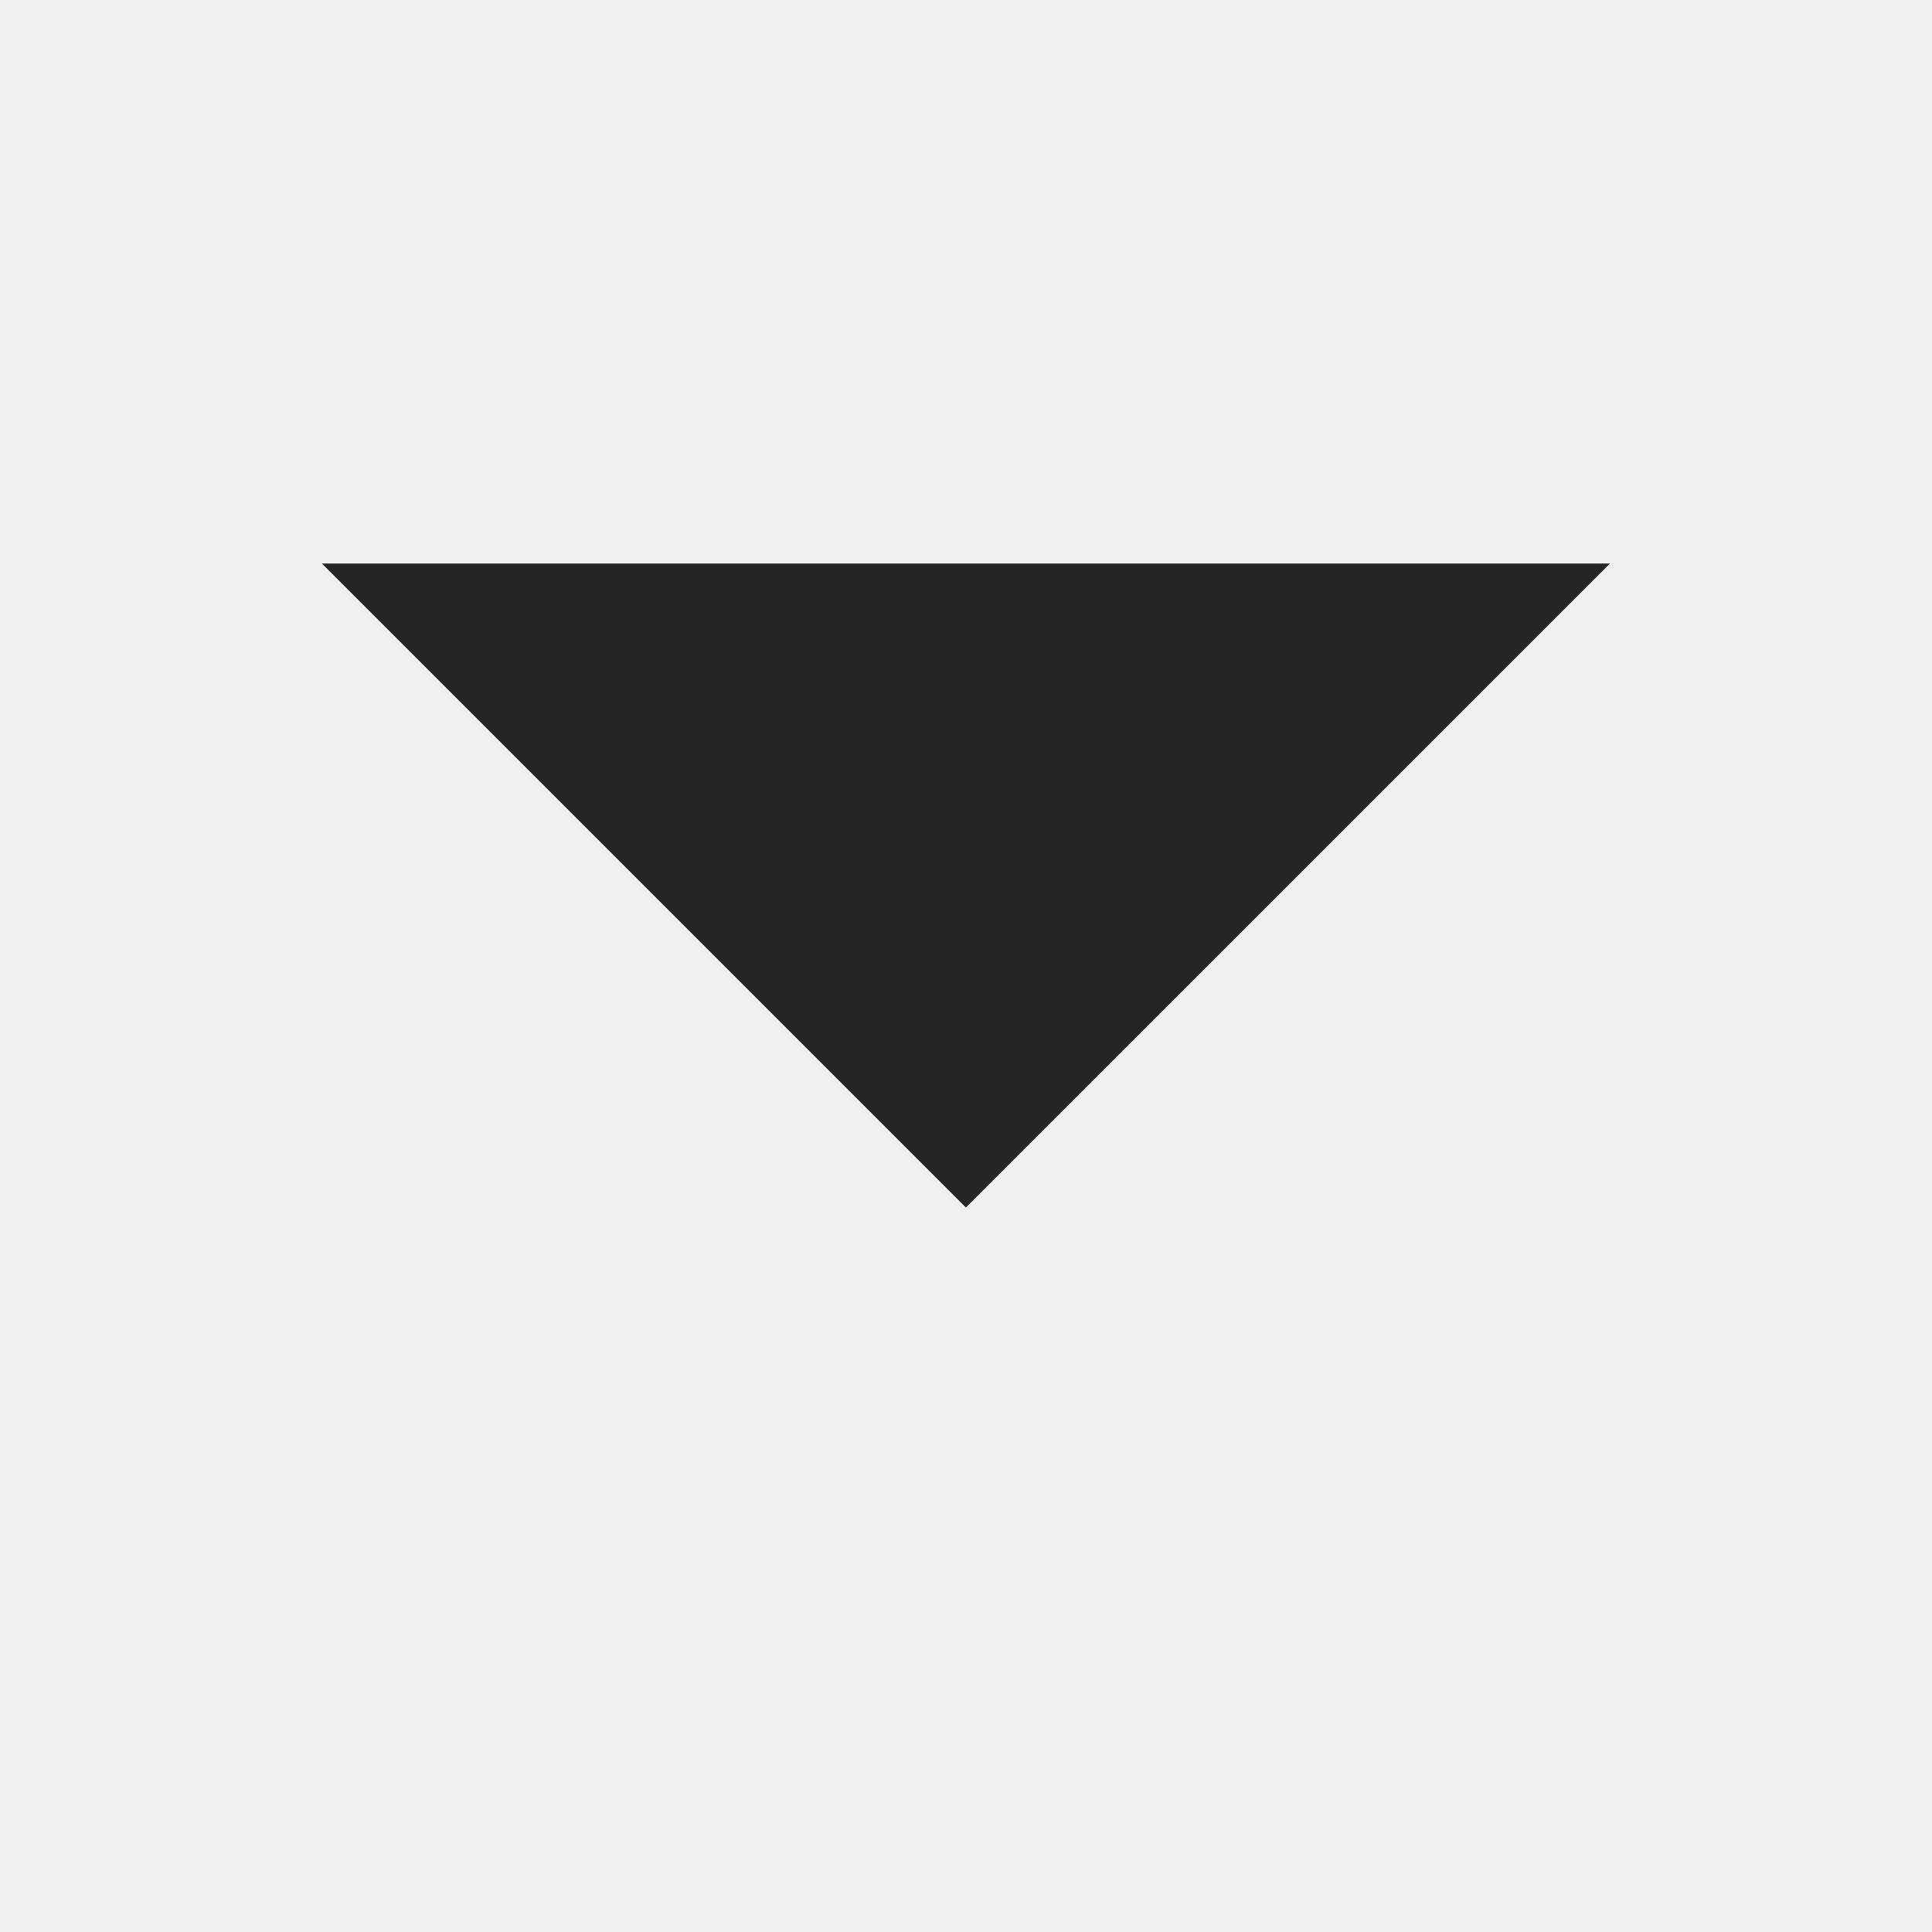
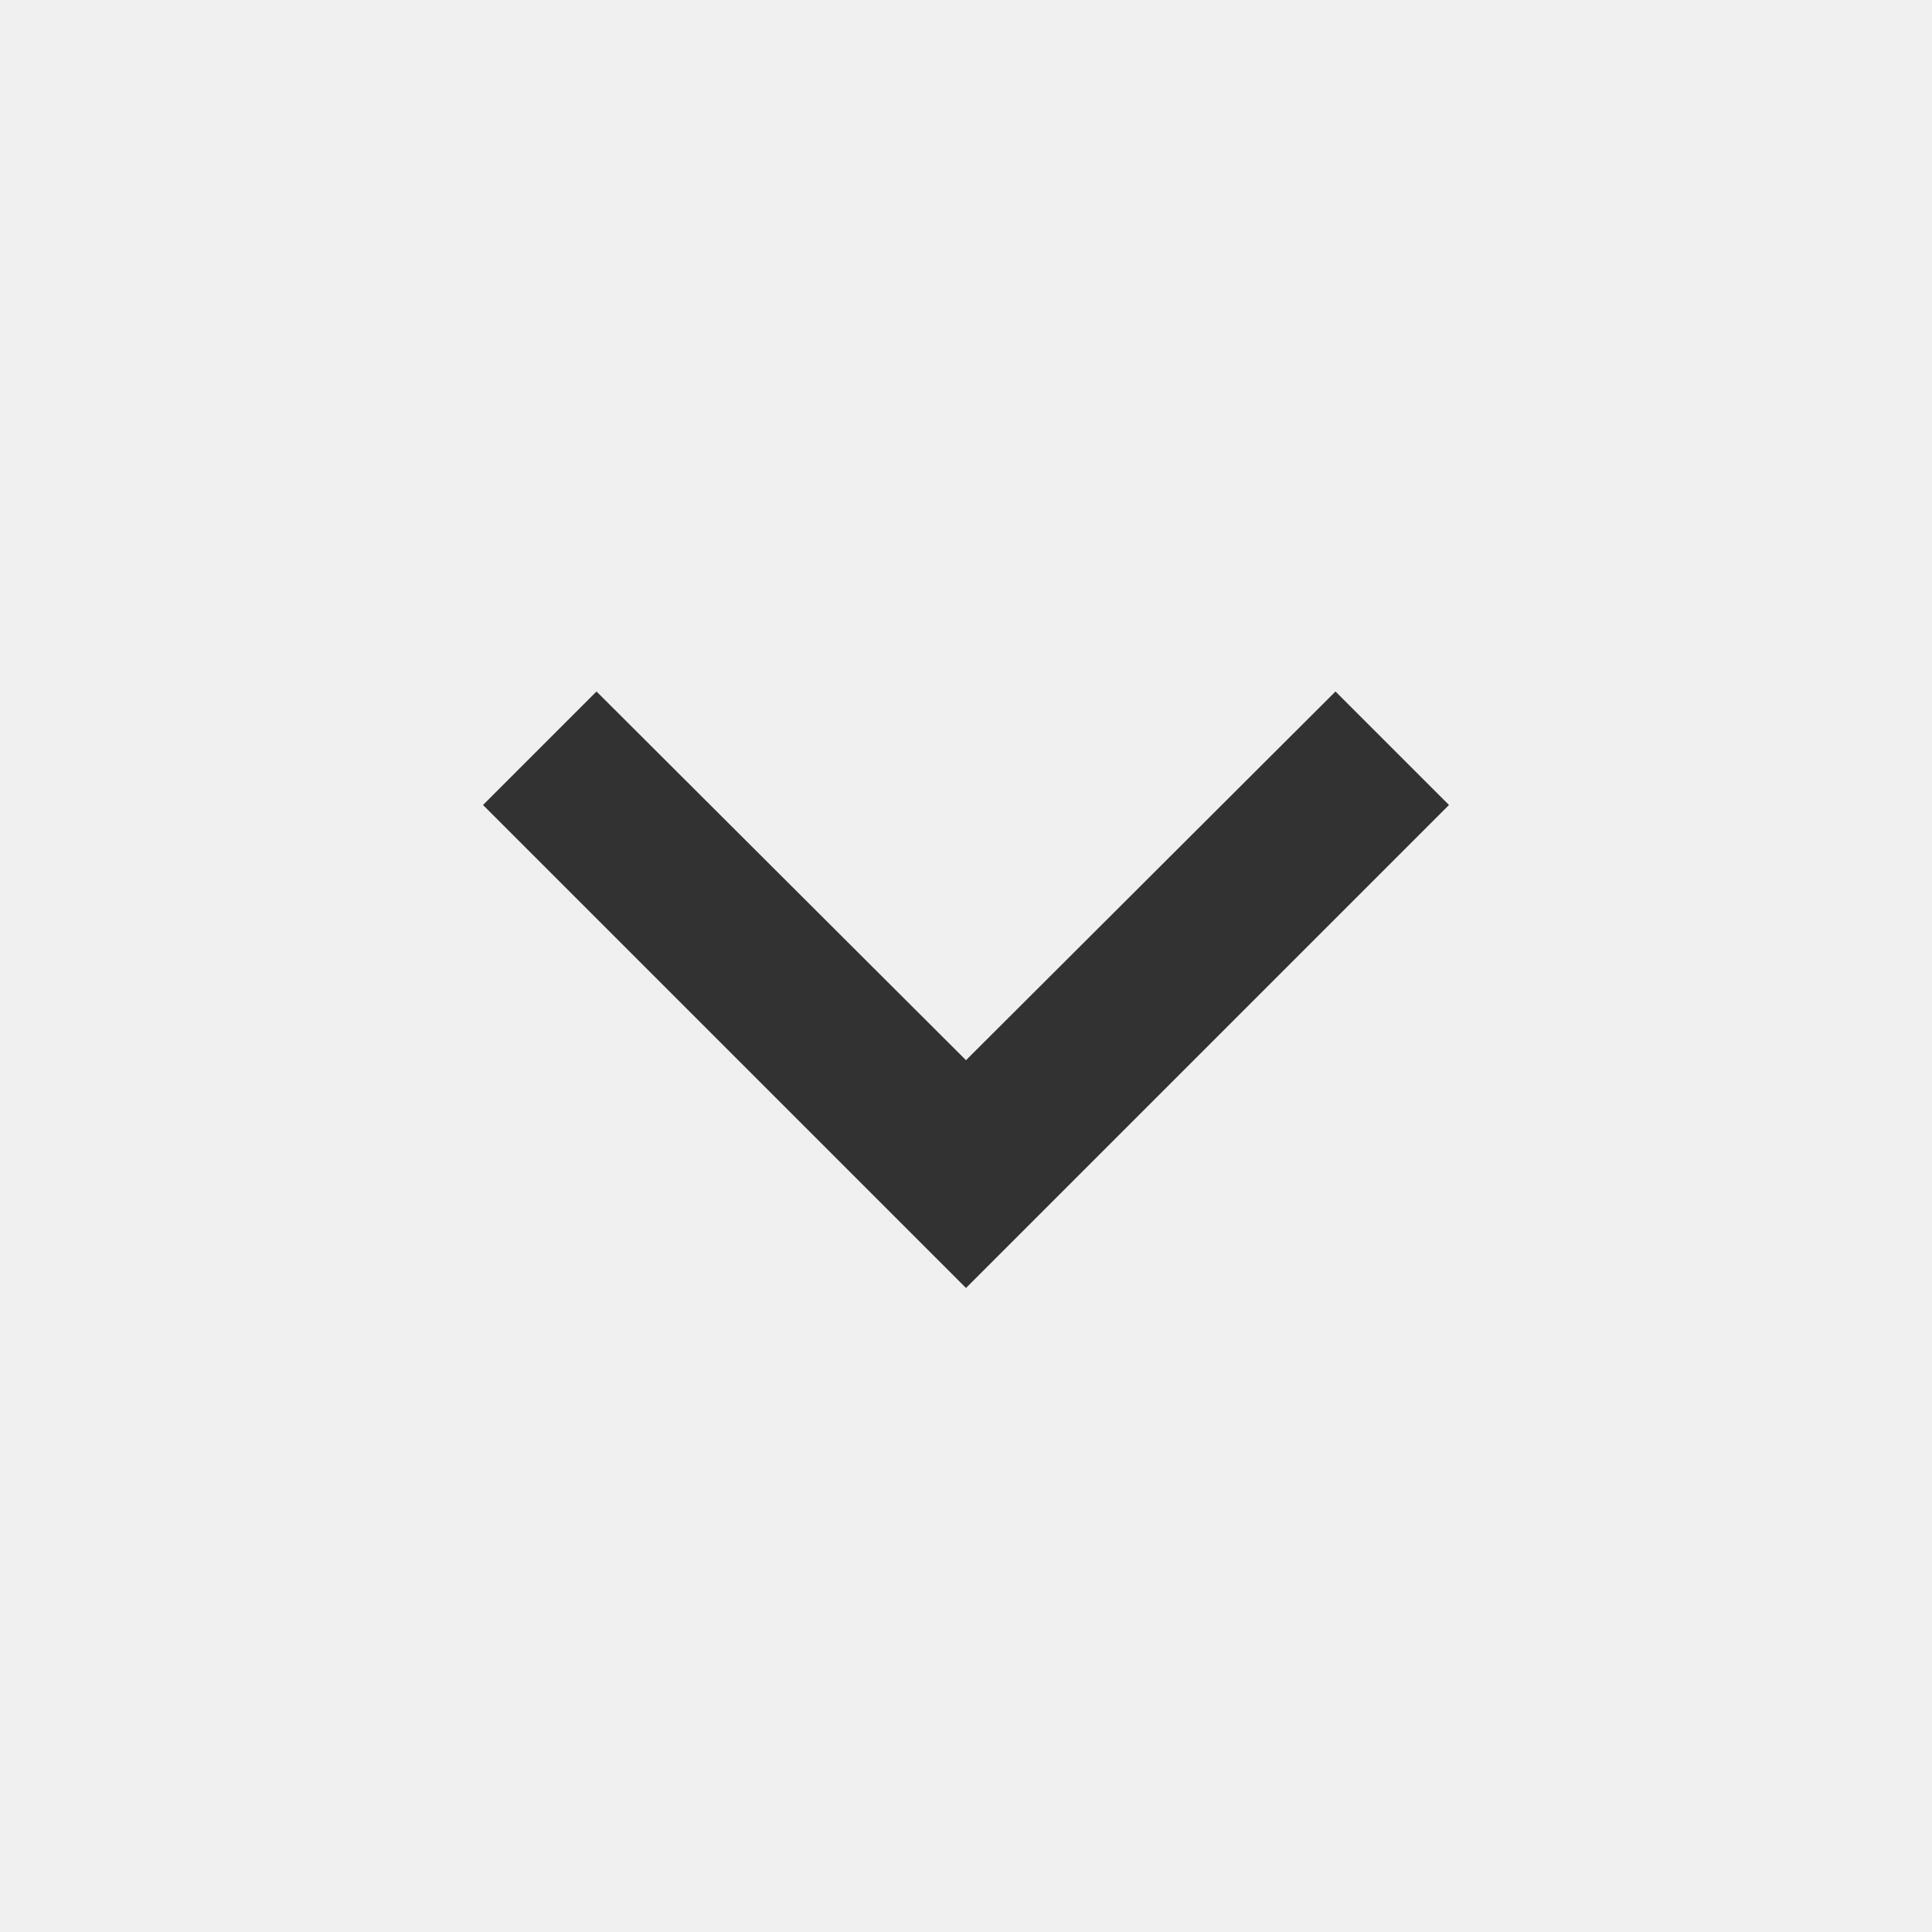
- <svg xmlns="http://www.w3.org/2000/svg" width="16" height="16" viewBox="0 0 16 16" fill="none">
-   <g id="akar-icons:chevron-down">
-     <g id="Group">
-       <path id="Vector" d="M2.666 4.667L7.999 10L13.333 4.667" fill="#252525" />
-     </g>
+ <svg xmlns="http://www.w3.org/2000/svg" width="24" height="24" viewBox="0 0 24 24" fill="none">
+   <g clip-path="url(#clip0_2_14406)">
+     <path d="M16.59 8.59L12 13.17L7.41 8.59L6 10L12 16L18 10L16.59 8.59Z" fill="#323232" />
  </g>
+   <defs>
+     <clipPath id="clip0_2_14406">
+       <rect width="24" height="24" fill="white" />
+     </clipPath>
+   </defs>
</svg>
